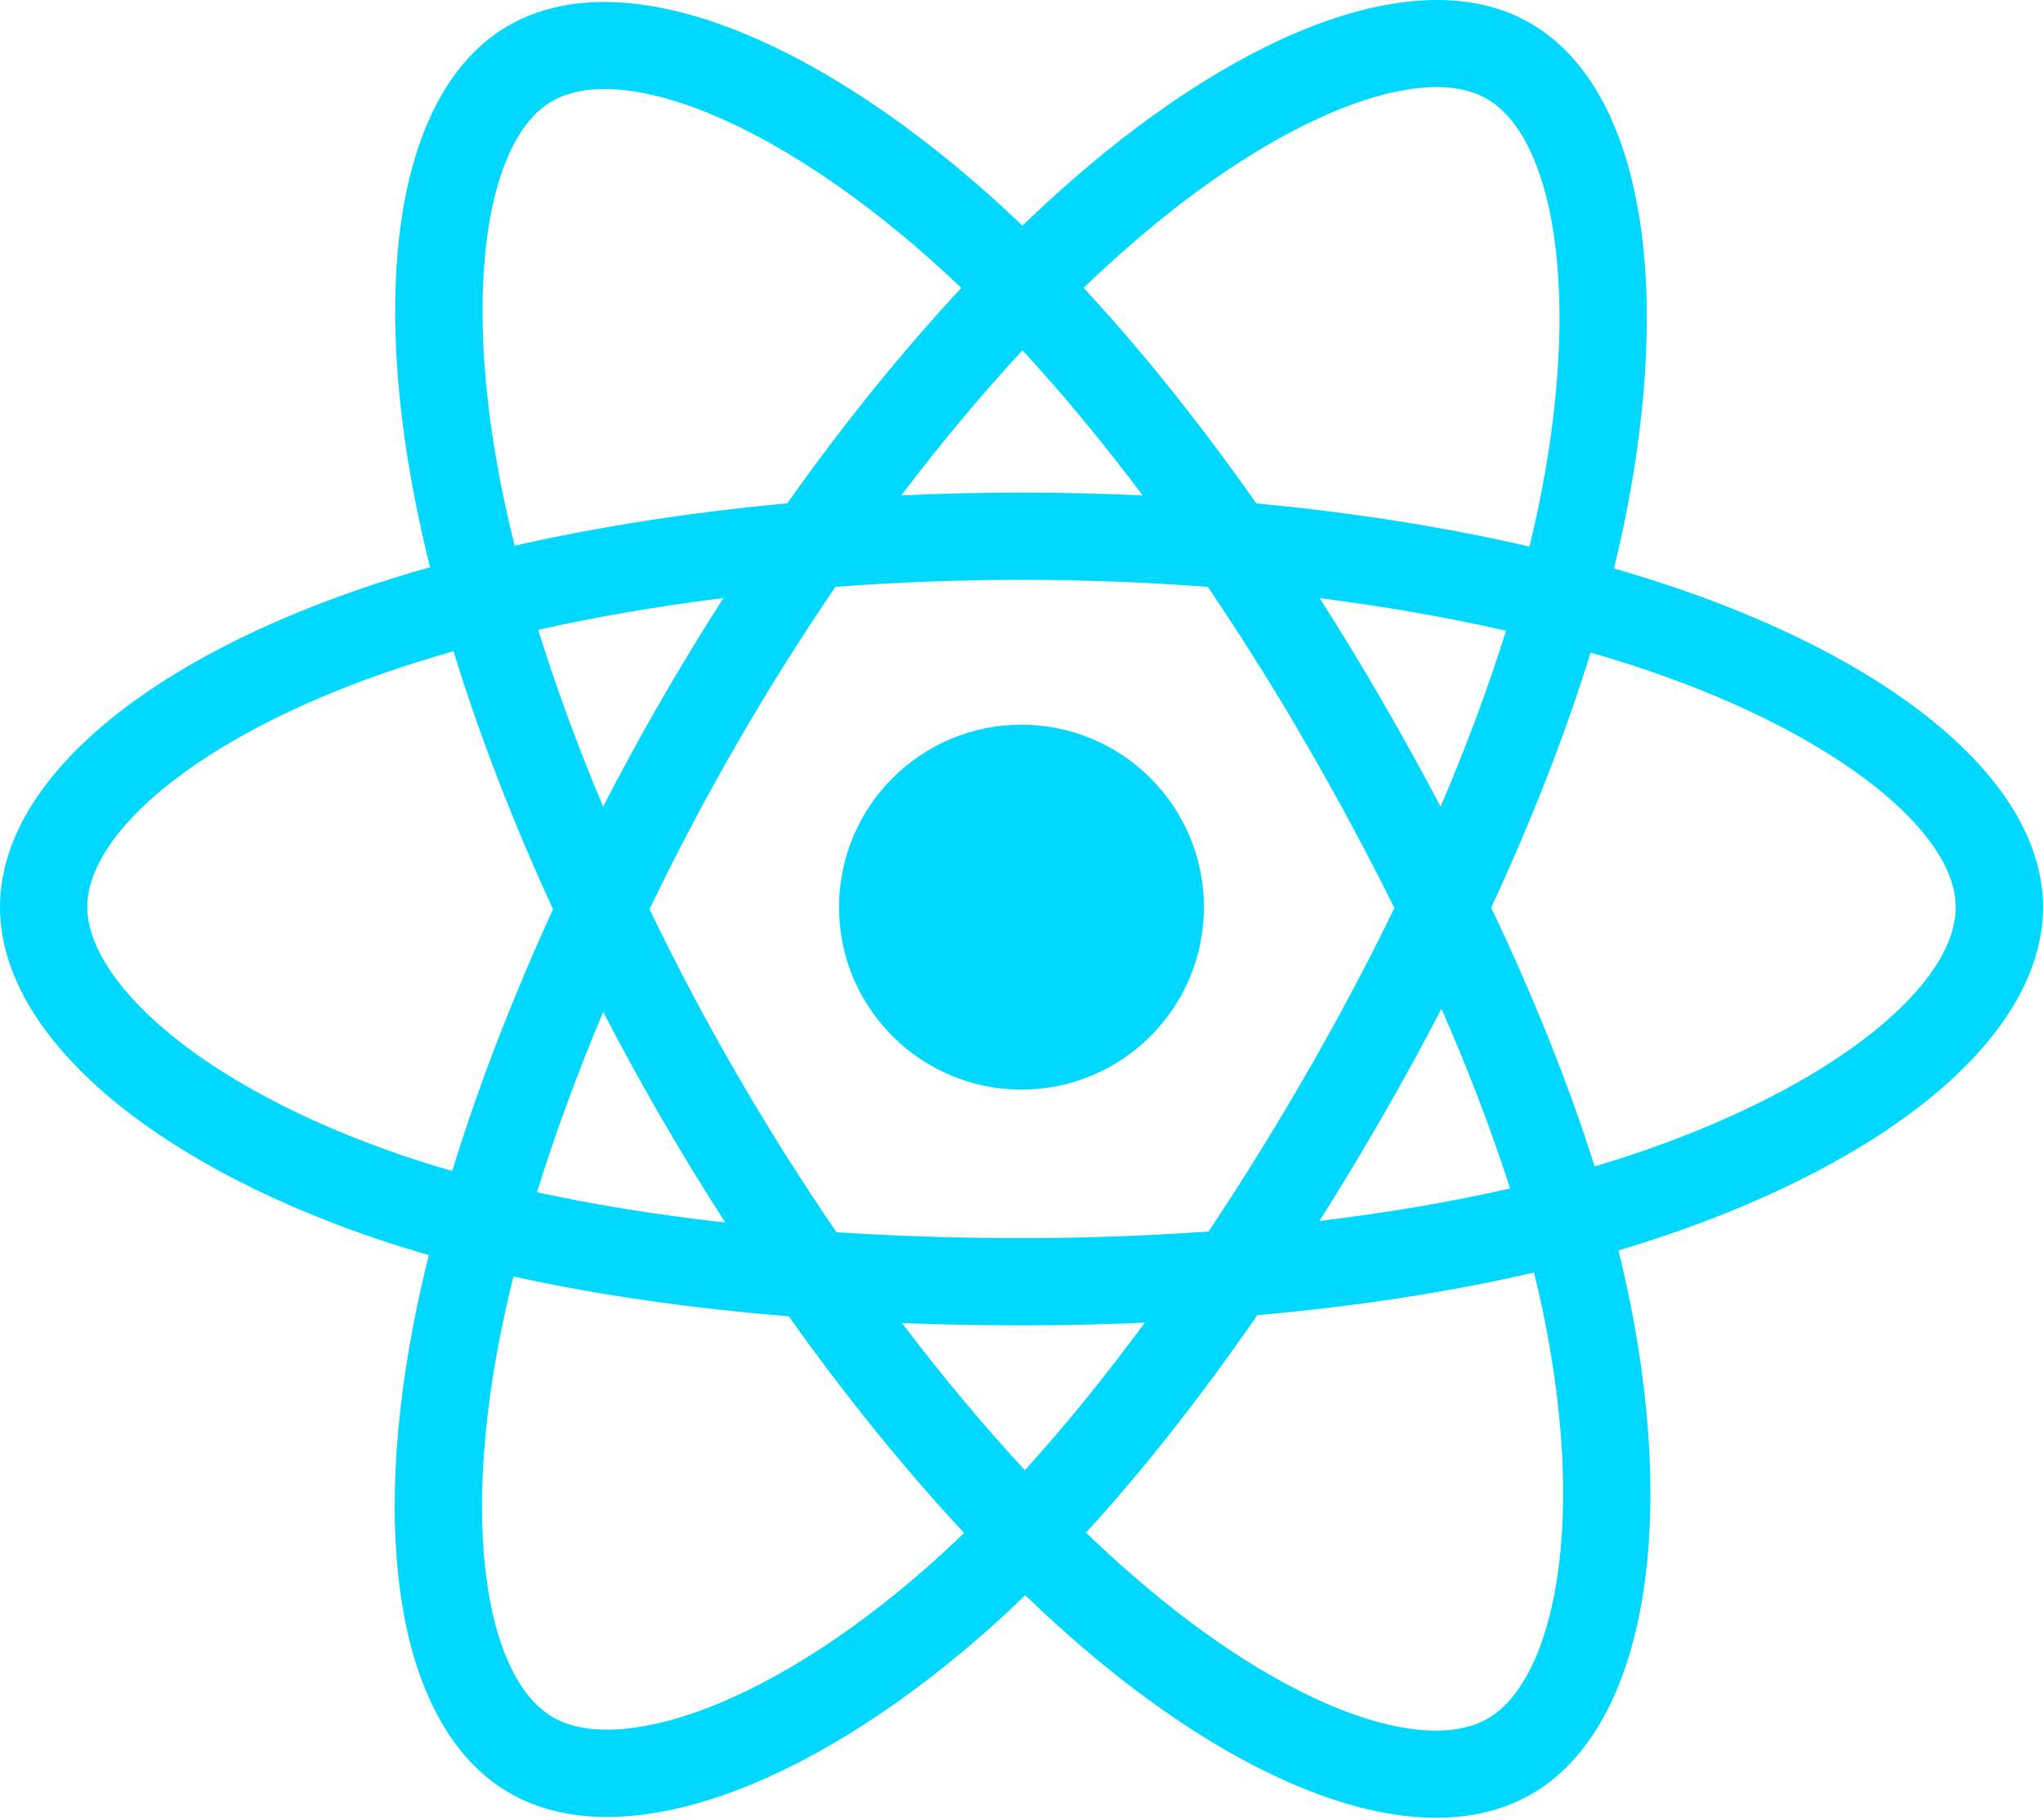
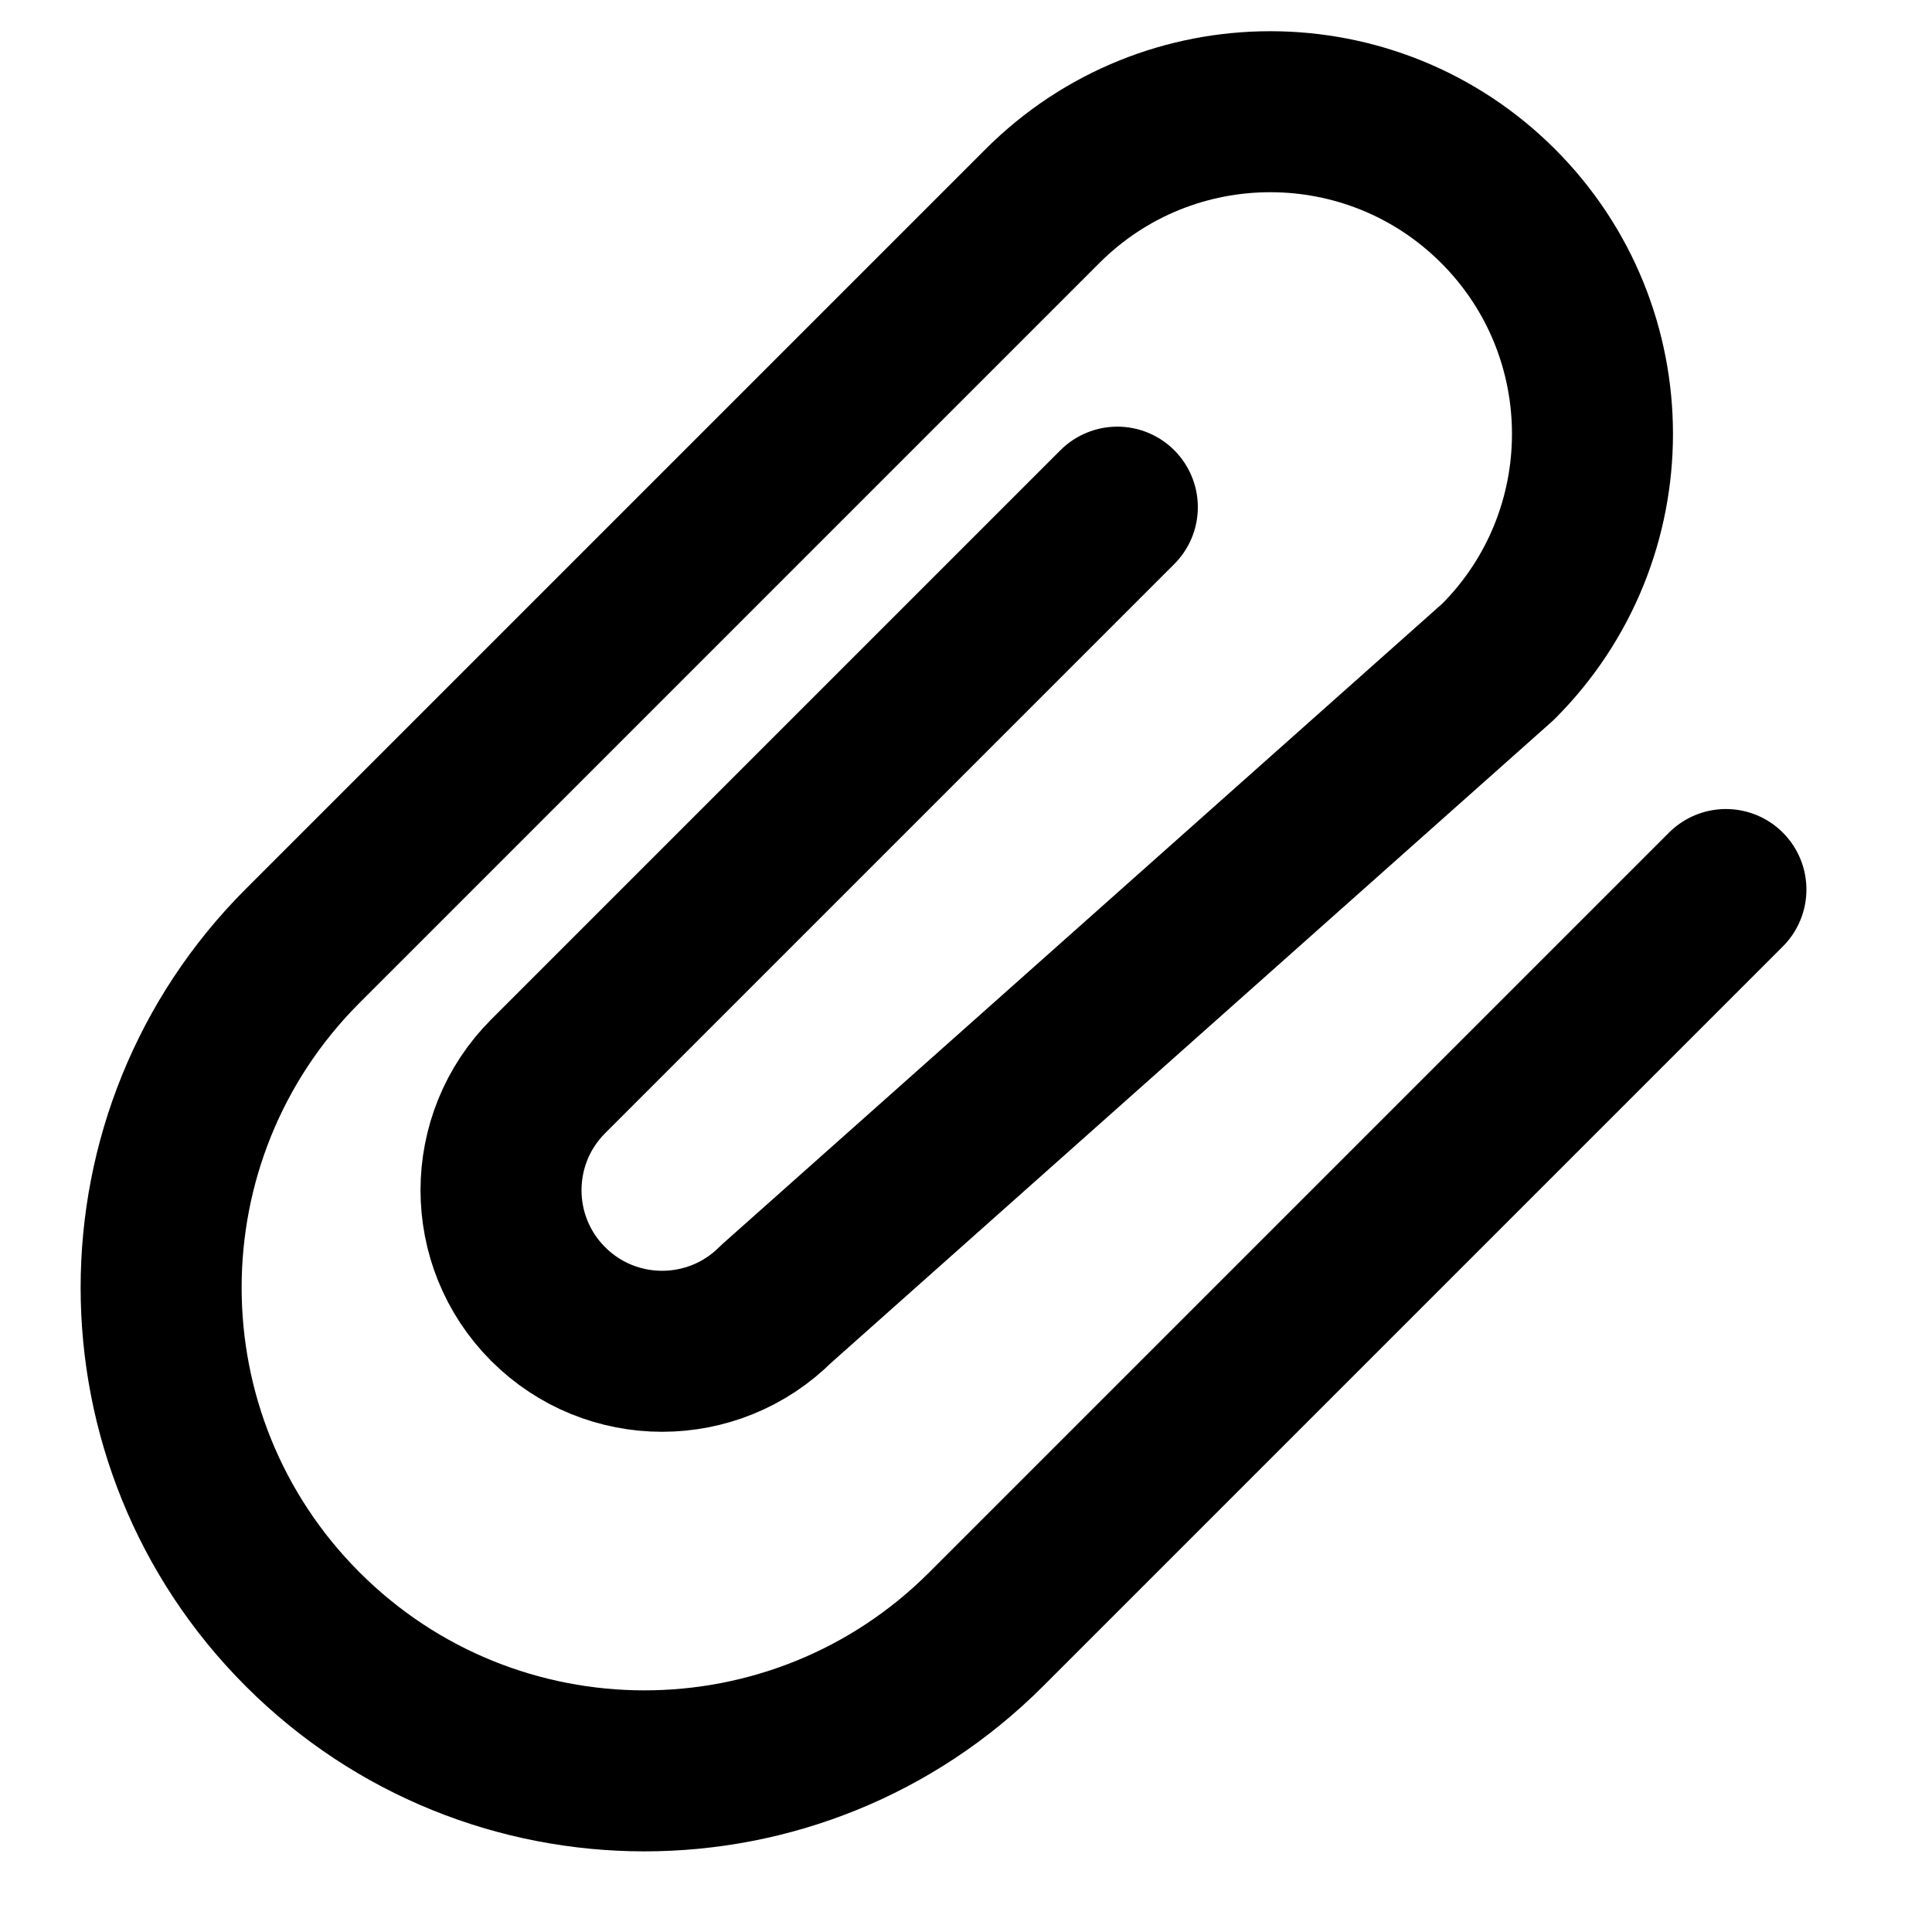
- <svg xmlns="http://www.w3.org/2000/svg" aria-hidden="true" role="img" class="iconify iconify--logos" width="35.93" height="32" preserveAspectRatio="xMidYMid meet" viewBox="0 0 256 228">
-   <path fill="#00D8FF" d="M210.483 73.824a171.49 171.49 0 0 0-8.24-2.597c.465-1.9.893-3.777 1.273-5.621c6.238-30.281 2.16-54.676-11.769-62.708c-13.355-7.7-35.196.329-57.254 19.526a171.23 171.23 0 0 0-6.375 5.848a155.866 155.866 0 0 0-4.241-3.917C100.759 3.829 77.587-4.822 63.673 3.233C50.33 10.957 46.379 33.89 51.995 62.588a170.974 170.974 0 0 0 1.892 8.48c-3.28.932-6.445 1.924-9.474 2.98C17.309 83.498 0 98.307 0 113.668c0 15.865 18.582 31.778 46.812 41.427a145.52 145.52 0 0 0 6.921 2.165a167.467 167.467 0 0 0-2.01 9.138c-5.354 28.2-1.173 50.591 12.134 58.266c13.744 7.926 36.812-.22 59.273-19.855a145.567 145.567 0 0 0 5.342-4.923a168.064 168.064 0 0 0 6.92 6.314c21.758 18.722 43.246 26.282 56.54 18.586c13.731-7.949 18.194-32.003 12.4-61.268a145.016 145.016 0 0 0-1.535-6.842c1.62-.48 3.21-.974 4.76-1.488c29.348-9.723 48.443-25.443 48.443-41.52c0-15.417-17.868-30.326-45.517-39.844Zm-6.365 70.984c-1.4.463-2.836.91-4.3 1.345c-3.24-10.257-7.612-21.163-12.963-32.432c5.106-11 9.31-21.767 12.459-31.957c2.619.758 5.16 1.557 7.61 2.4c23.69 8.156 38.14 20.213 38.14 29.504c0 9.896-15.606 22.743-40.946 31.14Zm-10.514 20.834c2.562 12.94 2.927 24.64 1.23 33.787c-1.524 8.219-4.59 13.698-8.382 15.893c-8.067 4.67-25.32-1.4-43.927-17.412a156.726 156.726 0 0 1-6.437-5.87c7.214-7.889 14.423-17.06 21.459-27.246c12.376-1.098 24.068-2.894 34.671-5.345a134.17 134.17 0 0 1 1.386 6.193ZM87.276 214.515c-7.882 2.783-14.16 2.863-17.955.675c-8.075-4.657-11.432-22.636-6.853-46.752a156.923 156.923 0 0 1 1.869-8.499c10.486 2.32 22.093 3.988 34.498 4.994c7.084 9.967 14.501 19.128 21.976 27.15a134.668 134.668 0 0 1-4.877 4.492c-9.933 8.682-19.886 14.842-28.658 17.94ZM50.35 144.747c-12.483-4.267-22.792-9.812-29.858-15.863c-6.35-5.437-9.555-10.836-9.555-15.216c0-9.322 13.897-21.212 37.076-29.293c2.813-.98 5.757-1.905 8.812-2.773c3.204 10.42 7.406 21.315 12.477 32.332c-5.137 11.18-9.399 22.249-12.634 32.792a134.718 134.718 0 0 1-6.318-1.979Zm12.378-84.26c-4.811-24.587-1.616-43.134 6.425-47.789c8.564-4.958 27.502 2.111 47.463 19.835a144.318 144.318 0 0 1 3.841 3.545c-7.438 7.987-14.787 17.08-21.808 26.988c-12.04 1.116-23.565 2.908-34.161 5.309a160.342 160.342 0 0 1-1.76-7.887Zm110.427 27.268a347.8 347.8 0 0 0-7.785-12.803c8.168 1.033 15.994 2.404 23.343 4.08c-2.206 7.072-4.956 14.465-8.193 22.045a381.151 381.151 0 0 0-7.365-13.322Zm-45.032-43.861c5.044 5.465 10.096 11.566 15.065 18.186a322.04 322.04 0 0 0-30.257-.006c4.974-6.559 10.069-12.652 15.192-18.18ZM82.802 87.83a323.167 323.167 0 0 0-7.227 13.238c-3.184-7.553-5.909-14.98-8.134-22.152c7.304-1.634 15.093-2.97 23.209-3.984a321.524 321.524 0 0 0-7.848 12.897Zm8.081 65.352c-8.385-.936-16.291-2.203-23.593-3.793c2.26-7.3 5.045-14.885 8.298-22.6a321.187 321.187 0 0 0 7.257 13.246c2.594 4.48 5.28 8.868 8.038 13.147Zm37.542 31.03c-5.184-5.592-10.354-11.779-15.403-18.433c4.902.192 9.899.29 14.978.29c5.218 0 10.376-.117 15.453-.343c-4.985 6.774-10.018 12.97-15.028 18.486Zm52.198-57.817c3.422 7.8 6.306 15.345 8.596 22.52c-7.422 1.694-15.436 3.058-23.88 4.071a382.417 382.417 0 0 0 7.859-13.026a347.403 347.403 0 0 0 7.425-13.565Zm-16.898 8.101a358.557 358.557 0 0 1-12.281 19.815a329.4 329.4 0 0 1-23.444.823c-7.967 0-15.716-.248-23.178-.732a310.202 310.202 0 0 1-12.513-19.846h.001a307.41 307.41 0 0 1-10.923-20.627a310.278 310.278 0 0 1 10.89-20.637l-.001.001a307.318 307.318 0 0 1 12.413-19.761c7.613-.576 15.42-.876 23.31-.876H128c7.926 0 15.743.303 23.354.883a329.357 329.357 0 0 1 12.335 19.695a358.489 358.489 0 0 1 11.036 20.54a329.472 329.472 0 0 1-11 20.722Zm22.56-122.124c8.572 4.944 11.906 24.881 6.52 51.026c-.344 1.668-.73 3.367-1.15 5.09c-10.622-2.452-22.155-4.275-34.23-5.408c-7.034-10.017-14.323-19.124-21.64-27.008a160.789 160.789 0 0 1 5.888-5.4c18.9-16.447 36.564-22.941 44.612-18.3ZM128 90.808c12.625 0 22.86 10.235 22.86 22.86s-10.235 22.86-22.86 22.86s-22.86-10.235-22.86-22.86s10.235-22.86 22.86-22.86Z" />
+ <svg xmlns="http://www.w3.org/2000/svg" viewBox="0 0 24 24" fill="none">
+   <path d="M21.44 11.05l-9.19 9.19a6 6 0 0 1-8.49-8.49l9.19-9.19a4 4 0 0 1 5.66 5.66L9.64 16.2a2 2 0 0 1-2.83-2.83l7.07-7.07" stroke="currentColor" stroke-width="2" stroke-linecap="round" stroke-linejoin="round" />
</svg>
